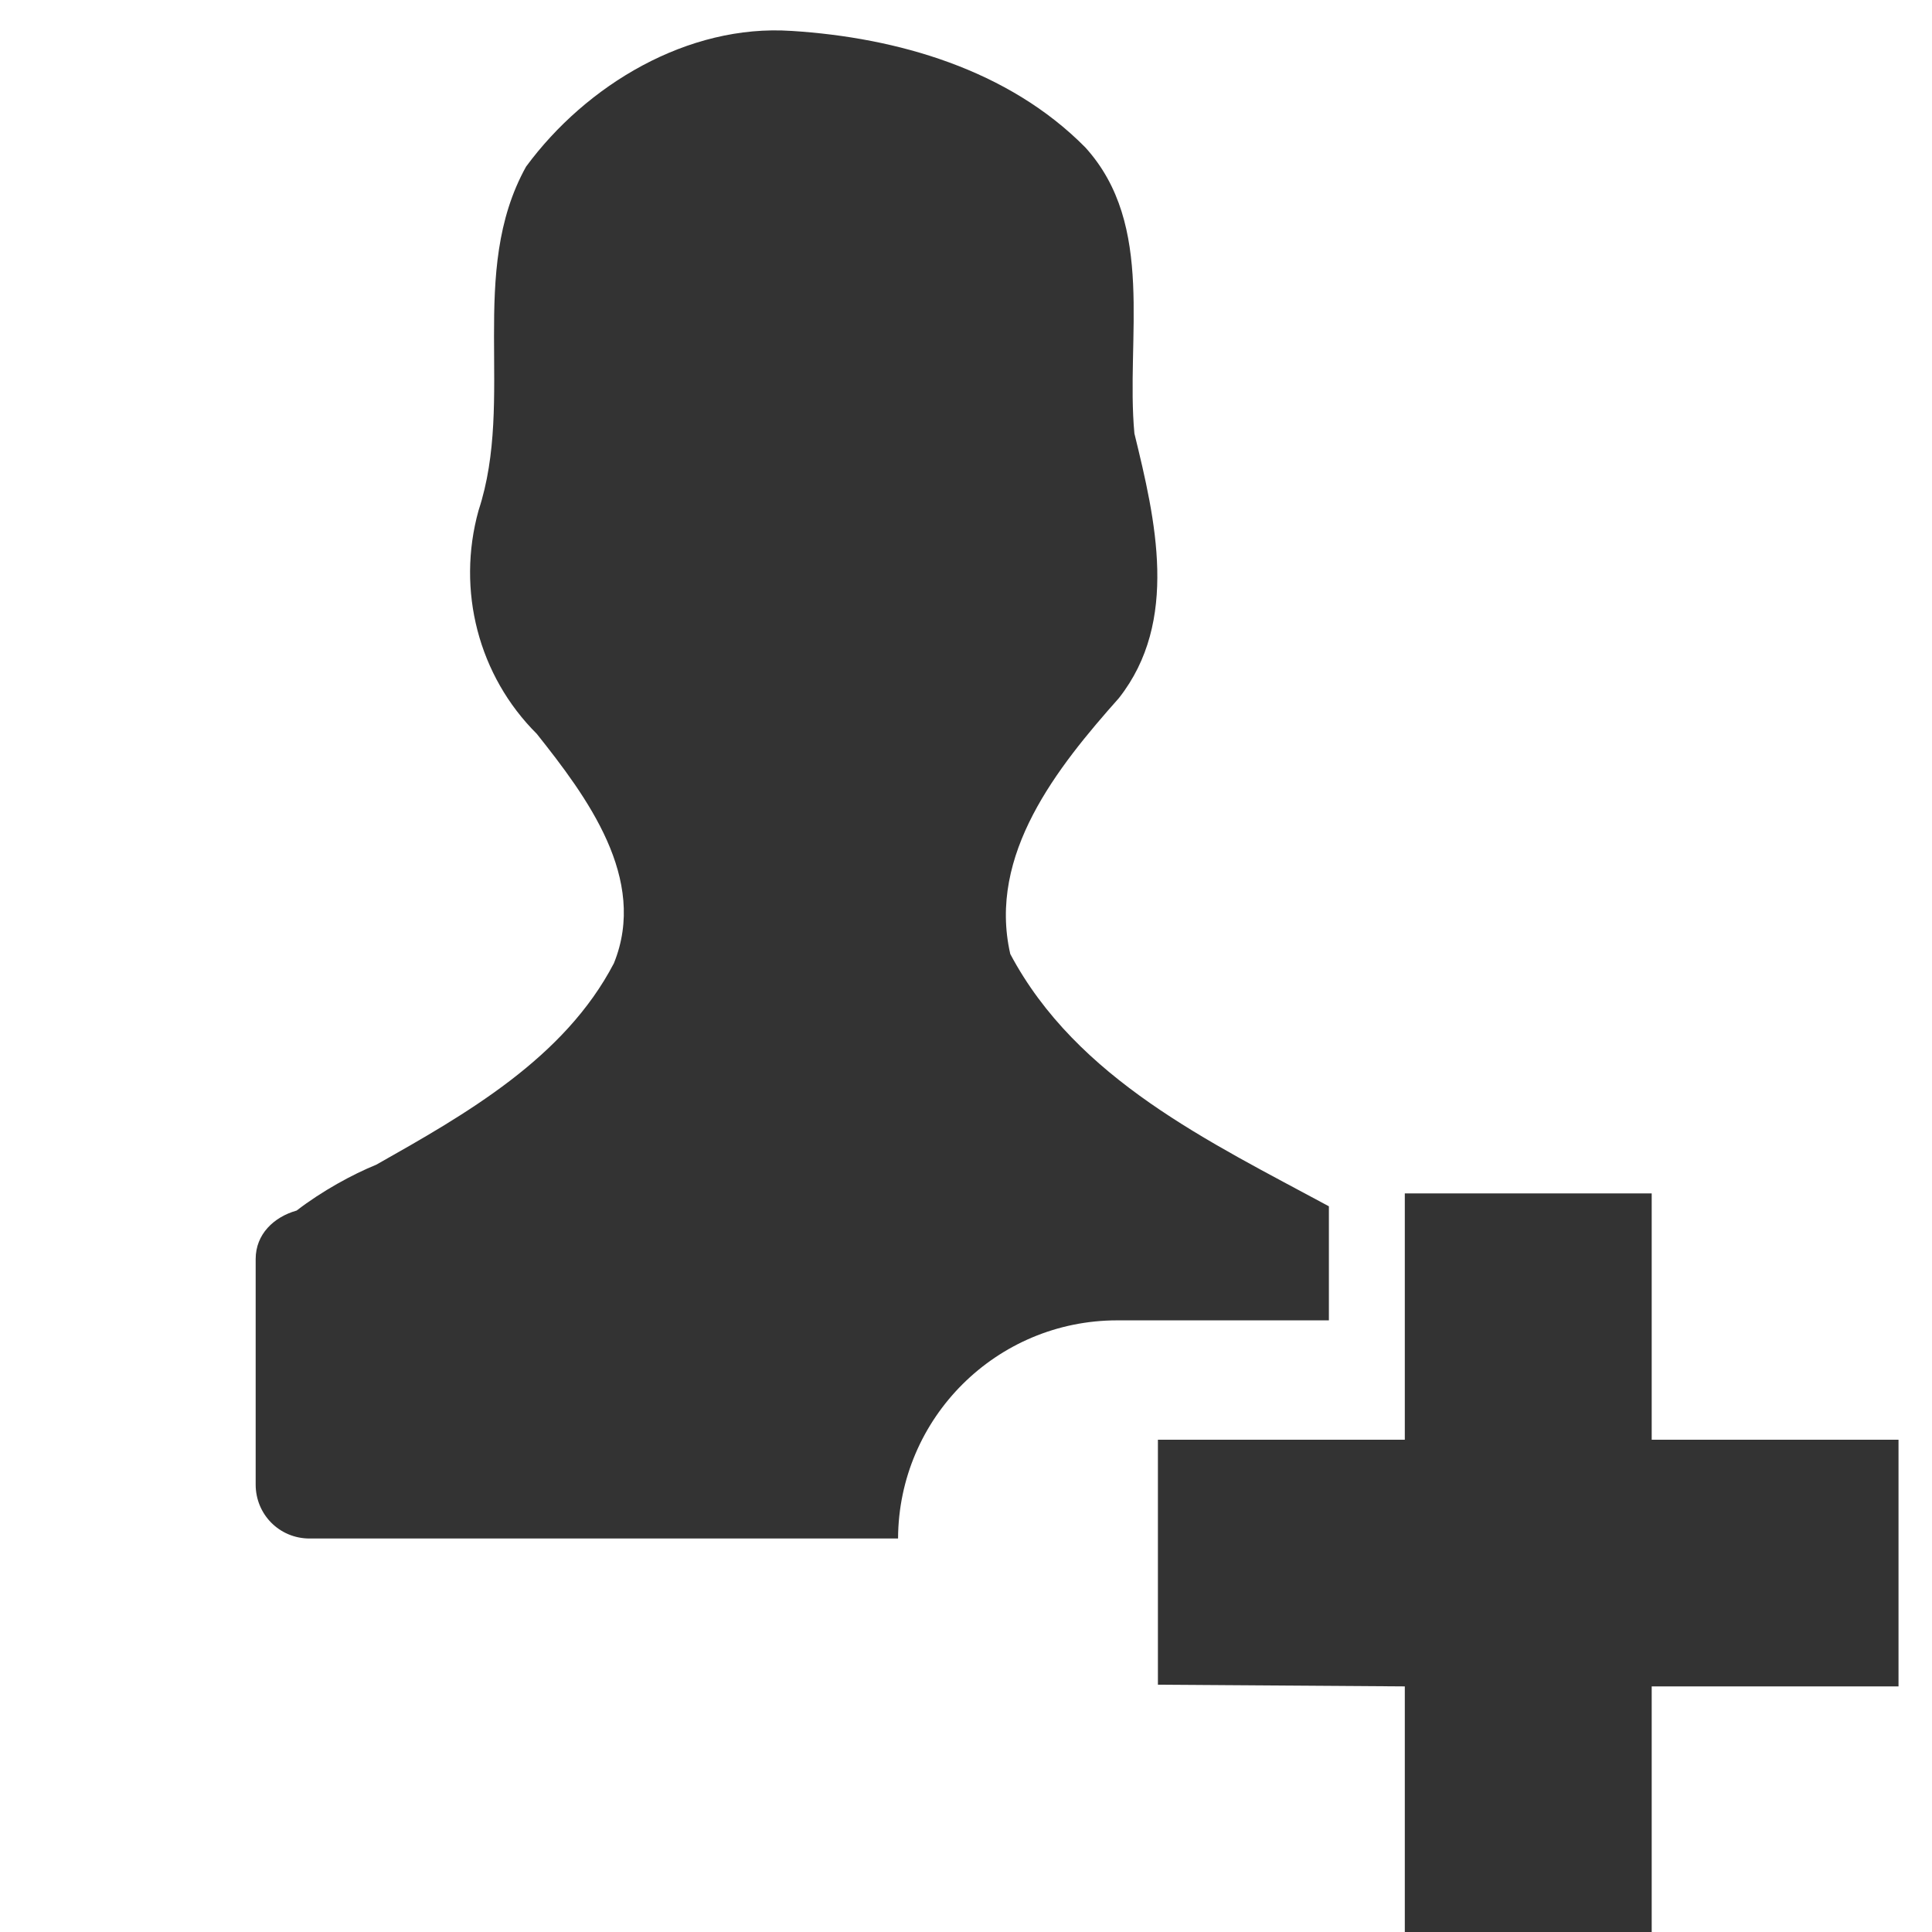
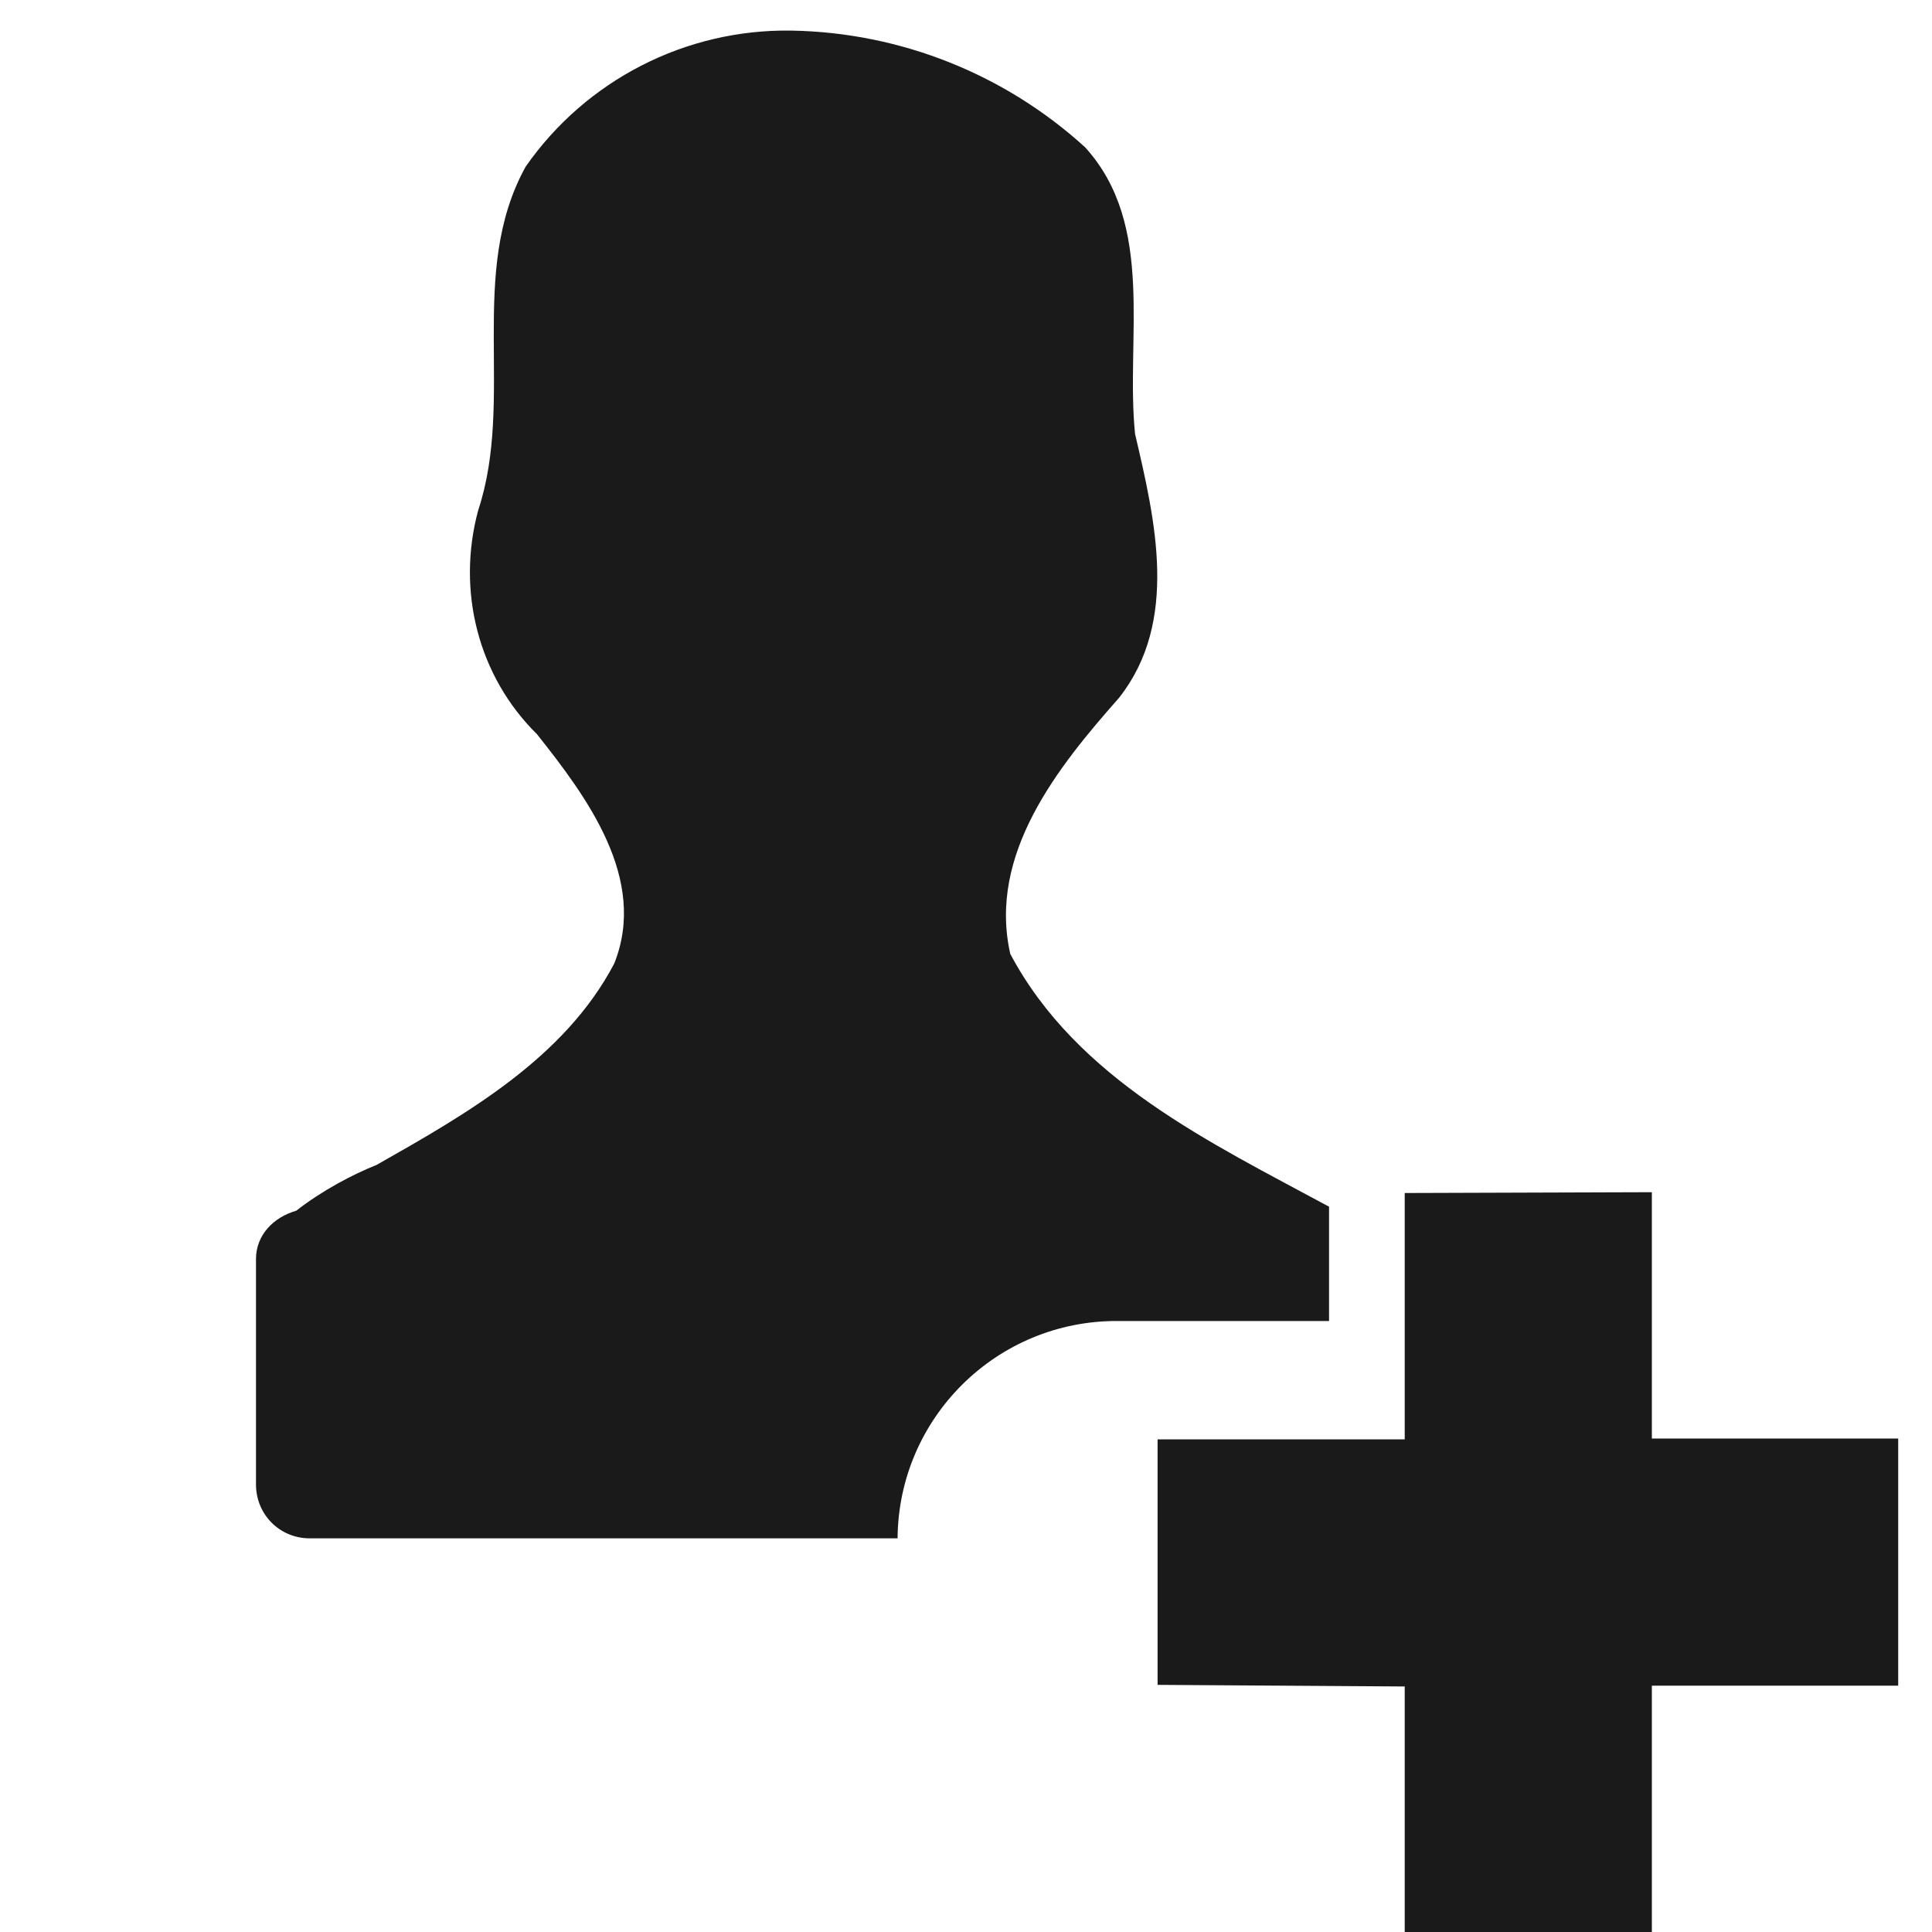
<svg xmlns="http://www.w3.org/2000/svg" version="1" viewBox="0 0 24 24">
-   <g fill="#333" color="#000">
-     <path d="M9.83.384C8.544.298 7.284 1.053 6.535 2.07c-.731 1.316-.134 2.882-.59 4.27-.277.996 0 2.056.723 2.776.621.781 1.384 1.8.958 2.85-.615 1.18-1.838 1.873-2.951 2.502-.295.12-.675.327-.99.57-.284.08-.509.294-.509.602v2.802c0 .37.294.67.67.67h7.31a2.722 2.722 0 0 1 2.722-2.71h2.63v-1.417c-1.477-.798-3.13-1.577-3.958-3.134-.283-1.237.586-2.32 1.35-3.18.751-.955.454-2.215.192-3.286-.11-1.182.27-2.585-.61-3.554C12.525.863 11.147.467 9.833.384z" style="isolation:auto;mix-blend-mode:normal" />
-     <path d="M17.451 14.825v3.06h-3.067v3.043l3.067.021v3.06h3.067v-3.06h3.066v-3.064h-3.066v-3.06z" style="isolation:auto;mix-blend-mode:normal" />
+   <g fill="#1a1a1a" color="#000">
+     <path d="M9.83.38a3.95 3.95 0 0 0-3.3 1.69c-.73 1.32-.13 2.88-.59 4.27-.27 1 0 2.06.73 2.78.62.78 1.38 1.8.96 2.85-.62 1.18-1.84 1.87-2.95 2.5-.3.12-.68.32-1 .57-.28.08-.5.3-.5.6v2.8c0 .37.29.67.67.67h7.3a2.72 2.72 0 0 1 2.73-2.7h2.63v-1.42c-1.48-.8-3.13-1.58-3.96-3.14-.28-1.24.59-2.32 1.35-3.18.75-.95.45-2.21.2-3.28-.12-1.19.26-2.59-.62-3.56A5.56 5.56 0 0 0 9.83.38z" style="isolation:auto;mix-blend-mode:normal" />
+     <path d="M17.45 14.82v3.06h-3.07v3.05l3.07.02V24h3.07v-3.06h3.06v-3.07h-3.06v-3.06z" style="isolation:auto;mix-blend-mode:normal" />
  </g>
</svg>
